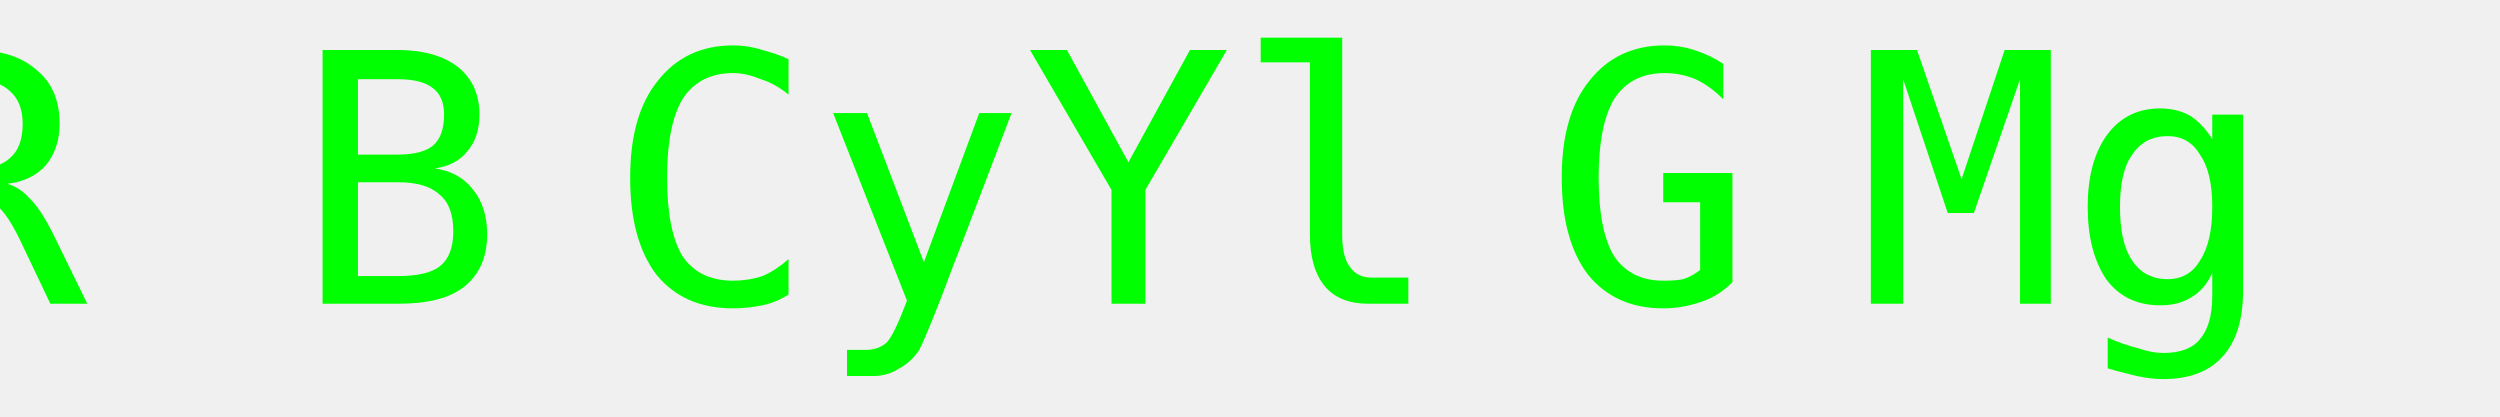
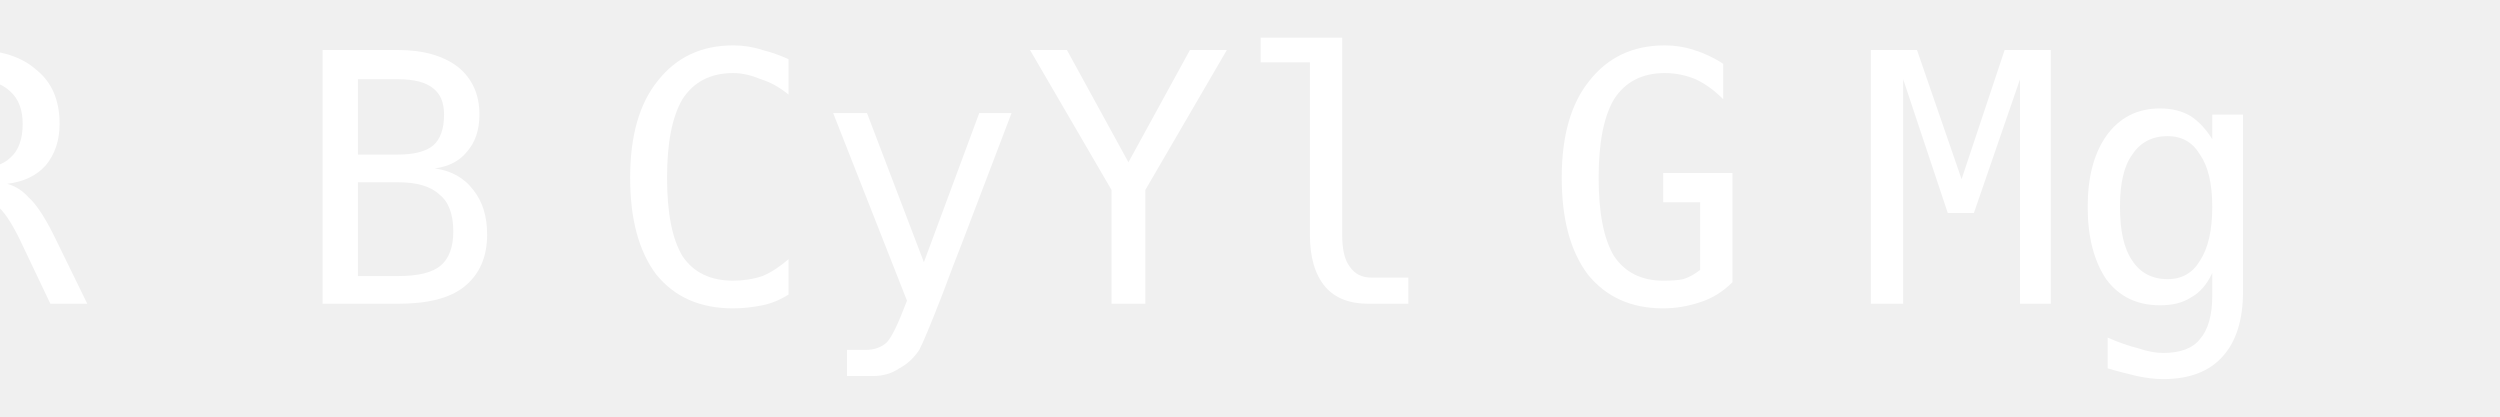
<svg xmlns="http://www.w3.org/2000/svg" width="96" height="16" viewBox="0 0 25.4 4.233" version="1.1" id="svg8">
  <defs id="defs2" />
  <g id="layer1">
-     <text xml:space="preserve" style="font-style:normal;font-variant:normal;font-weight:normal;font-stretch:normal;font-size:3.528px;line-height:125%;font-family:IPAexGothic;-inkscape-font-specification:'IPAexGothic, Normal';font-variant-ligatures:normal;font-variant-caps:normal;font-variant-numeric:normal;font-feature-settings:normal;text-align:center;letter-spacing:0px;word-spacing:0px;writing-mode:lr-tb;text-anchor:middle;fill:#00ff00;stroke:#000000;stroke-width:0.265px;stroke-linecap:butt;stroke-linejoin:miter;stroke-opacity:1" x="2.117" y="3.087" id="text835">
-       <tspan id="tspan833" x="2.117" y="3.087" style="font-style:normal;font-variant:normal;font-weight:normal;font-stretch:normal;font-size:3.528px;font-family:monospace;-inkscape-font-specification:'monospace, Normal';font-variant-ligatures:normal;font-variant-caps:normal;font-variant-numeric:normal;font-variant-east-asian:normal;fill:#00ff00;stroke:none;stroke-width:0.265px">R</tspan>
+     <text xml:space="preserve" style="font-style:normal;font-variant:normal;font-weight:normal;font-stretch:normal;font-size:3.528px;line-height:125%;font-family:IPAexGothic;-inkscape-font-specification:'IPAexGothic, Normal';font-variant-ligatures:normal;font-variant-caps:normal;font-variant-numeric:normal;font-feature-settings:normal;text-align:center;letter-spacing:0px;word-spacing:0px;writing-mode:lr-tb;text-anchor:middle;fill:#ffffff;stroke:#000000;stroke-width:0.265px;stroke-linecap:butt;stroke-linejoin:miter;stroke-opacity:1" x="2.117" y="3.087" id="text835">
+       <tspan id="tspan833" x="2.117" y="3.087" style="font-style:normal;font-variant:normal;font-weight:normal;font-stretch:normal;font-size:3.528px;font-family:monospace;-inkscape-font-specification:'monospace, Normal';font-variant-ligatures:normal;font-variant-caps:normal;font-variant-numeric:normal;font-variant-east-asian:normal;fill:#ffffff;stroke:none;stroke-width:0.265px">R</tspan>
    </text>
-     <text xml:space="preserve" style="font-style:normal;font-variant:normal;font-weight:normal;font-stretch:normal;font-size:3.528px;line-height:125%;font-family:IPAexGothic;-inkscape-font-specification:'IPAexGothic, Normal';font-variant-ligatures:normal;font-variant-caps:normal;font-variant-numeric:normal;font-feature-settings:normal;text-align:center;letter-spacing:0px;word-spacing:0px;writing-mode:lr-tb;text-anchor:middle;fill:#00ff00;stroke:#000000;stroke-width:0.265px;stroke-linecap:butt;stroke-linejoin:miter;stroke-opacity:1" x="19.05" y="3.087" id="text835-6">
-       <tspan id="tspan833-9" x="19.05" y="3.087" style="font-style:normal;font-variant:normal;font-weight:normal;font-stretch:normal;font-size:3.528px;font-family:monospace;-inkscape-font-specification:'monospace, Normal';font-variant-ligatures:normal;font-variant-caps:normal;font-variant-numeric:normal;font-variant-east-asian:normal;fill:#00ff00;stroke:none;stroke-width:0.265px">G</tspan>
+     <text xml:space="preserve" style="font-style:normal;font-variant:normal;font-weight:normal;font-stretch:normal;font-size:3.528px;line-height:125%;font-family:IPAexGothic;-inkscape-font-specification:'IPAexGothic, Normal';font-variant-ligatures:normal;font-variant-caps:normal;font-variant-numeric:normal;font-feature-settings:normal;text-align:center;letter-spacing:0px;word-spacing:0px;writing-mode:lr-tb;text-anchor:middle;fill:#ffffff;stroke:#000000;stroke-width:0.265px;stroke-linecap:butt;stroke-linejoin:miter;stroke-opacity:1" x="19.05" y="3.087" id="text835-6">
+       <tspan id="tspan833-9" x="19.05" y="3.087" style="font-style:normal;font-variant:normal;font-weight:normal;font-stretch:normal;font-size:3.528px;font-family:monospace;-inkscape-font-specification:'monospace, Normal';font-variant-ligatures:normal;font-variant-caps:normal;font-variant-numeric:normal;font-variant-east-asian:normal;fill:#ffffff;stroke:none;stroke-width:0.265px">G</tspan>
    </text>
-     <text xml:space="preserve" style="font-style:normal;font-variant:normal;font-weight:normal;font-stretch:normal;font-size:3.528px;line-height:125%;font-family:IPAexGothic;-inkscape-font-specification:'IPAexGothic, Normal';font-variant-ligatures:normal;font-variant-caps:normal;font-variant-numeric:normal;font-feature-settings:normal;text-align:center;letter-spacing:0px;word-spacing:0px;writing-mode:lr-tb;text-anchor:middle;fill:#00ff00;stroke:#000000;stroke-width:0.265px;stroke-linecap:butt;stroke-linejoin:miter;stroke-opacity:1" x="6.35" y="3.087" id="text835-6-2">
-       <tspan id="tspan833-9-2" x="6.35" y="3.087" style="font-style:normal;font-variant:normal;font-weight:normal;font-stretch:normal;font-size:3.528px;font-family:monospace;-inkscape-font-specification:'monospace, Normal';font-variant-ligatures:normal;font-variant-caps:normal;font-variant-numeric:normal;font-variant-east-asian:normal;fill:#00ff00;stroke:none;stroke-width:0.265px">B</tspan>
+     <text xml:space="preserve" style="font-style:normal;font-variant:normal;font-weight:normal;font-stretch:normal;font-size:3.528px;line-height:125%;font-family:IPAexGothic;-inkscape-font-specification:'IPAexGothic, Normal';font-variant-ligatures:normal;font-variant-caps:normal;font-variant-numeric:normal;font-feature-settings:normal;text-align:center;letter-spacing:0px;word-spacing:0px;writing-mode:lr-tb;text-anchor:middle;fill:#ffffff;stroke:#000000;stroke-width:0.265px;stroke-linecap:butt;stroke-linejoin:miter;stroke-opacity:1" x="6.35" y="3.087" id="text835-6-2">
+       <tspan id="tspan833-9-2" x="6.35" y="3.087" style="font-style:normal;font-variant:normal;font-weight:normal;font-stretch:normal;font-size:3.528px;font-family:monospace;-inkscape-font-specification:'monospace, Normal';font-variant-ligatures:normal;font-variant-caps:normal;font-variant-numeric:normal;font-variant-east-asian:normal;fill:#ffffff;stroke:none;stroke-width:0.265px">B</tspan>
    </text>
-     <text xml:space="preserve" style="font-style:normal;font-variant:normal;font-weight:normal;font-stretch:normal;font-size:3.528px;line-height:125%;font-family:IPAexGothic;-inkscape-font-specification:'IPAexGothic, Normal';font-variant-ligatures:normal;font-variant-caps:normal;font-variant-numeric:normal;font-feature-settings:normal;text-align:center;letter-spacing:0px;word-spacing:0px;writing-mode:lr-tb;text-anchor:middle;fill:#00ff00;stroke:#000000;stroke-width:0.265px;stroke-linecap:butt;stroke-linejoin:miter;stroke-opacity:1" x="14.817" y="3.087" id="text835-4">
-       <tspan id="tspan833-7" x="14.817" y="3.087" style="font-style:normal;font-variant:normal;font-weight:normal;font-stretch:normal;font-size:3.528px;font-family:monospace;-inkscape-font-specification:'monospace, Normal';font-variant-ligatures:normal;font-variant-caps:normal;font-variant-numeric:normal;font-variant-east-asian:normal;fill:#00ff00;stroke:none;stroke-width:0.265px">Yl</tspan>
+     <text xml:space="preserve" style="font-style:normal;font-variant:normal;font-weight:normal;font-stretch:normal;font-size:3.528px;line-height:125%;font-family:IPAexGothic;-inkscape-font-specification:'IPAexGothic, Normal';font-variant-ligatures:normal;font-variant-caps:normal;font-variant-numeric:normal;font-feature-settings:normal;text-align:center;letter-spacing:0px;word-spacing:0px;writing-mode:lr-tb;text-anchor:middle;fill:#ffffff;stroke:#000000;stroke-width:0.265px;stroke-linecap:butt;stroke-linejoin:miter;stroke-opacity:1" x="14.817" y="3.087" id="text835-4">
+       <tspan id="tspan833-7" x="14.817" y="3.087" style="font-style:normal;font-variant:normal;font-weight:normal;font-stretch:normal;font-size:3.528px;font-family:monospace;-inkscape-font-specification:'monospace, Normal';font-variant-ligatures:normal;font-variant-caps:normal;font-variant-numeric:normal;font-variant-east-asian:normal;fill:#ffffff;stroke:none;stroke-width:0.265px">Yl</tspan>
    </text>
-     <text xml:space="preserve" style="font-style:normal;font-variant:normal;font-weight:normal;font-stretch:normal;font-size:3.528px;line-height:125%;font-family:IPAexGothic;-inkscape-font-specification:'IPAexGothic, Normal';font-variant-ligatures:normal;font-variant-caps:normal;font-variant-numeric:normal;font-feature-settings:normal;text-align:center;letter-spacing:0px;word-spacing:0px;writing-mode:lr-tb;text-anchor:middle;fill:#00ff00;stroke:#000000;stroke-width:0.265px;stroke-linecap:butt;stroke-linejoin:miter;stroke-opacity:1" x="10.583" y="3.087" id="text835-6-7">
-       <tspan id="tspan833-9-5" x="10.583" y="3.087" style="font-style:normal;font-variant:normal;font-weight:normal;font-stretch:normal;font-size:3.528px;font-family:monospace;-inkscape-font-specification:'monospace, Normal';font-variant-ligatures:normal;font-variant-caps:normal;font-variant-numeric:normal;font-variant-east-asian:normal;fill:#00ff00;stroke:none;stroke-width:0.265px">Cy</tspan>
+     <text xml:space="preserve" style="font-style:normal;font-variant:normal;font-weight:normal;font-stretch:normal;font-size:3.528px;line-height:125%;font-family:IPAexGothic;-inkscape-font-specification:'IPAexGothic, Normal';font-variant-ligatures:normal;font-variant-caps:normal;font-variant-numeric:normal;font-feature-settings:normal;text-align:center;letter-spacing:0px;word-spacing:0px;writing-mode:lr-tb;text-anchor:middle;fill:#ffffff;stroke:#000000;stroke-width:0.265px;stroke-linecap:butt;stroke-linejoin:miter;stroke-opacity:1" x="10.583" y="3.087" id="text835-6-7">
+       <tspan id="tspan833-9-5" x="10.583" y="3.087" style="font-style:normal;font-variant:normal;font-weight:normal;font-stretch:normal;font-size:3.528px;font-family:monospace;-inkscape-font-specification:'monospace, Normal';font-variant-ligatures:normal;font-variant-caps:normal;font-variant-numeric:normal;font-variant-east-asian:normal;fill:#ffffff;stroke:none;stroke-width:0.265px">Cy</tspan>
    </text>
-     <text xml:space="preserve" style="font-style:normal;font-variant:normal;font-weight:normal;font-stretch:normal;font-size:3.528px;line-height:125%;font-family:IPAexGothic;-inkscape-font-specification:'IPAexGothic, Normal';font-variant-ligatures:normal;font-variant-caps:normal;font-variant-numeric:normal;font-feature-settings:normal;text-align:center;letter-spacing:0px;word-spacing:0px;writing-mode:lr-tb;text-anchor:middle;fill:#00ff00;stroke:#000000;stroke-width:0.265px;stroke-linecap:butt;stroke-linejoin:miter;stroke-opacity:1" x="23.283" y="3.087" id="text835-6-2-4">
-       <tspan id="tspan833-9-2-8" x="23.283" y="3.087" style="font-style:normal;font-variant:normal;font-weight:normal;font-stretch:normal;font-size:3.528px;font-family:monospace;-inkscape-font-specification:'monospace, Normal';font-variant-ligatures:normal;font-variant-caps:normal;font-variant-numeric:normal;font-variant-east-asian:normal;fill:#00ff00;stroke:none;stroke-width:0.265px">Mg</tspan>
+     <text xml:space="preserve" style="font-style:normal;font-variant:normal;font-weight:normal;font-stretch:normal;font-size:3.528px;line-height:125%;font-family:IPAexGothic;-inkscape-font-specification:'IPAexGothic, Normal';font-variant-ligatures:normal;font-variant-caps:normal;font-variant-numeric:normal;font-feature-settings:normal;text-align:center;letter-spacing:0px;word-spacing:0px;writing-mode:lr-tb;text-anchor:middle;fill:#ffffff;stroke:#000000;stroke-width:0.265px;stroke-linecap:butt;stroke-linejoin:miter;stroke-opacity:1" x="23.283" y="3.087" id="text835-6-2-4">
+       <tspan id="tspan833-9-2-8" x="23.283" y="3.087" style="font-style:normal;font-variant:normal;font-weight:normal;font-stretch:normal;font-size:3.528px;font-family:monospace;-inkscape-font-specification:'monospace, Normal';font-variant-ligatures:normal;font-variant-caps:normal;font-variant-numeric:normal;font-variant-east-asian:normal;fill:#ffffff;stroke:none;stroke-width:0.265px">Mg</tspan>
    </text>
  </g>
</svg>
